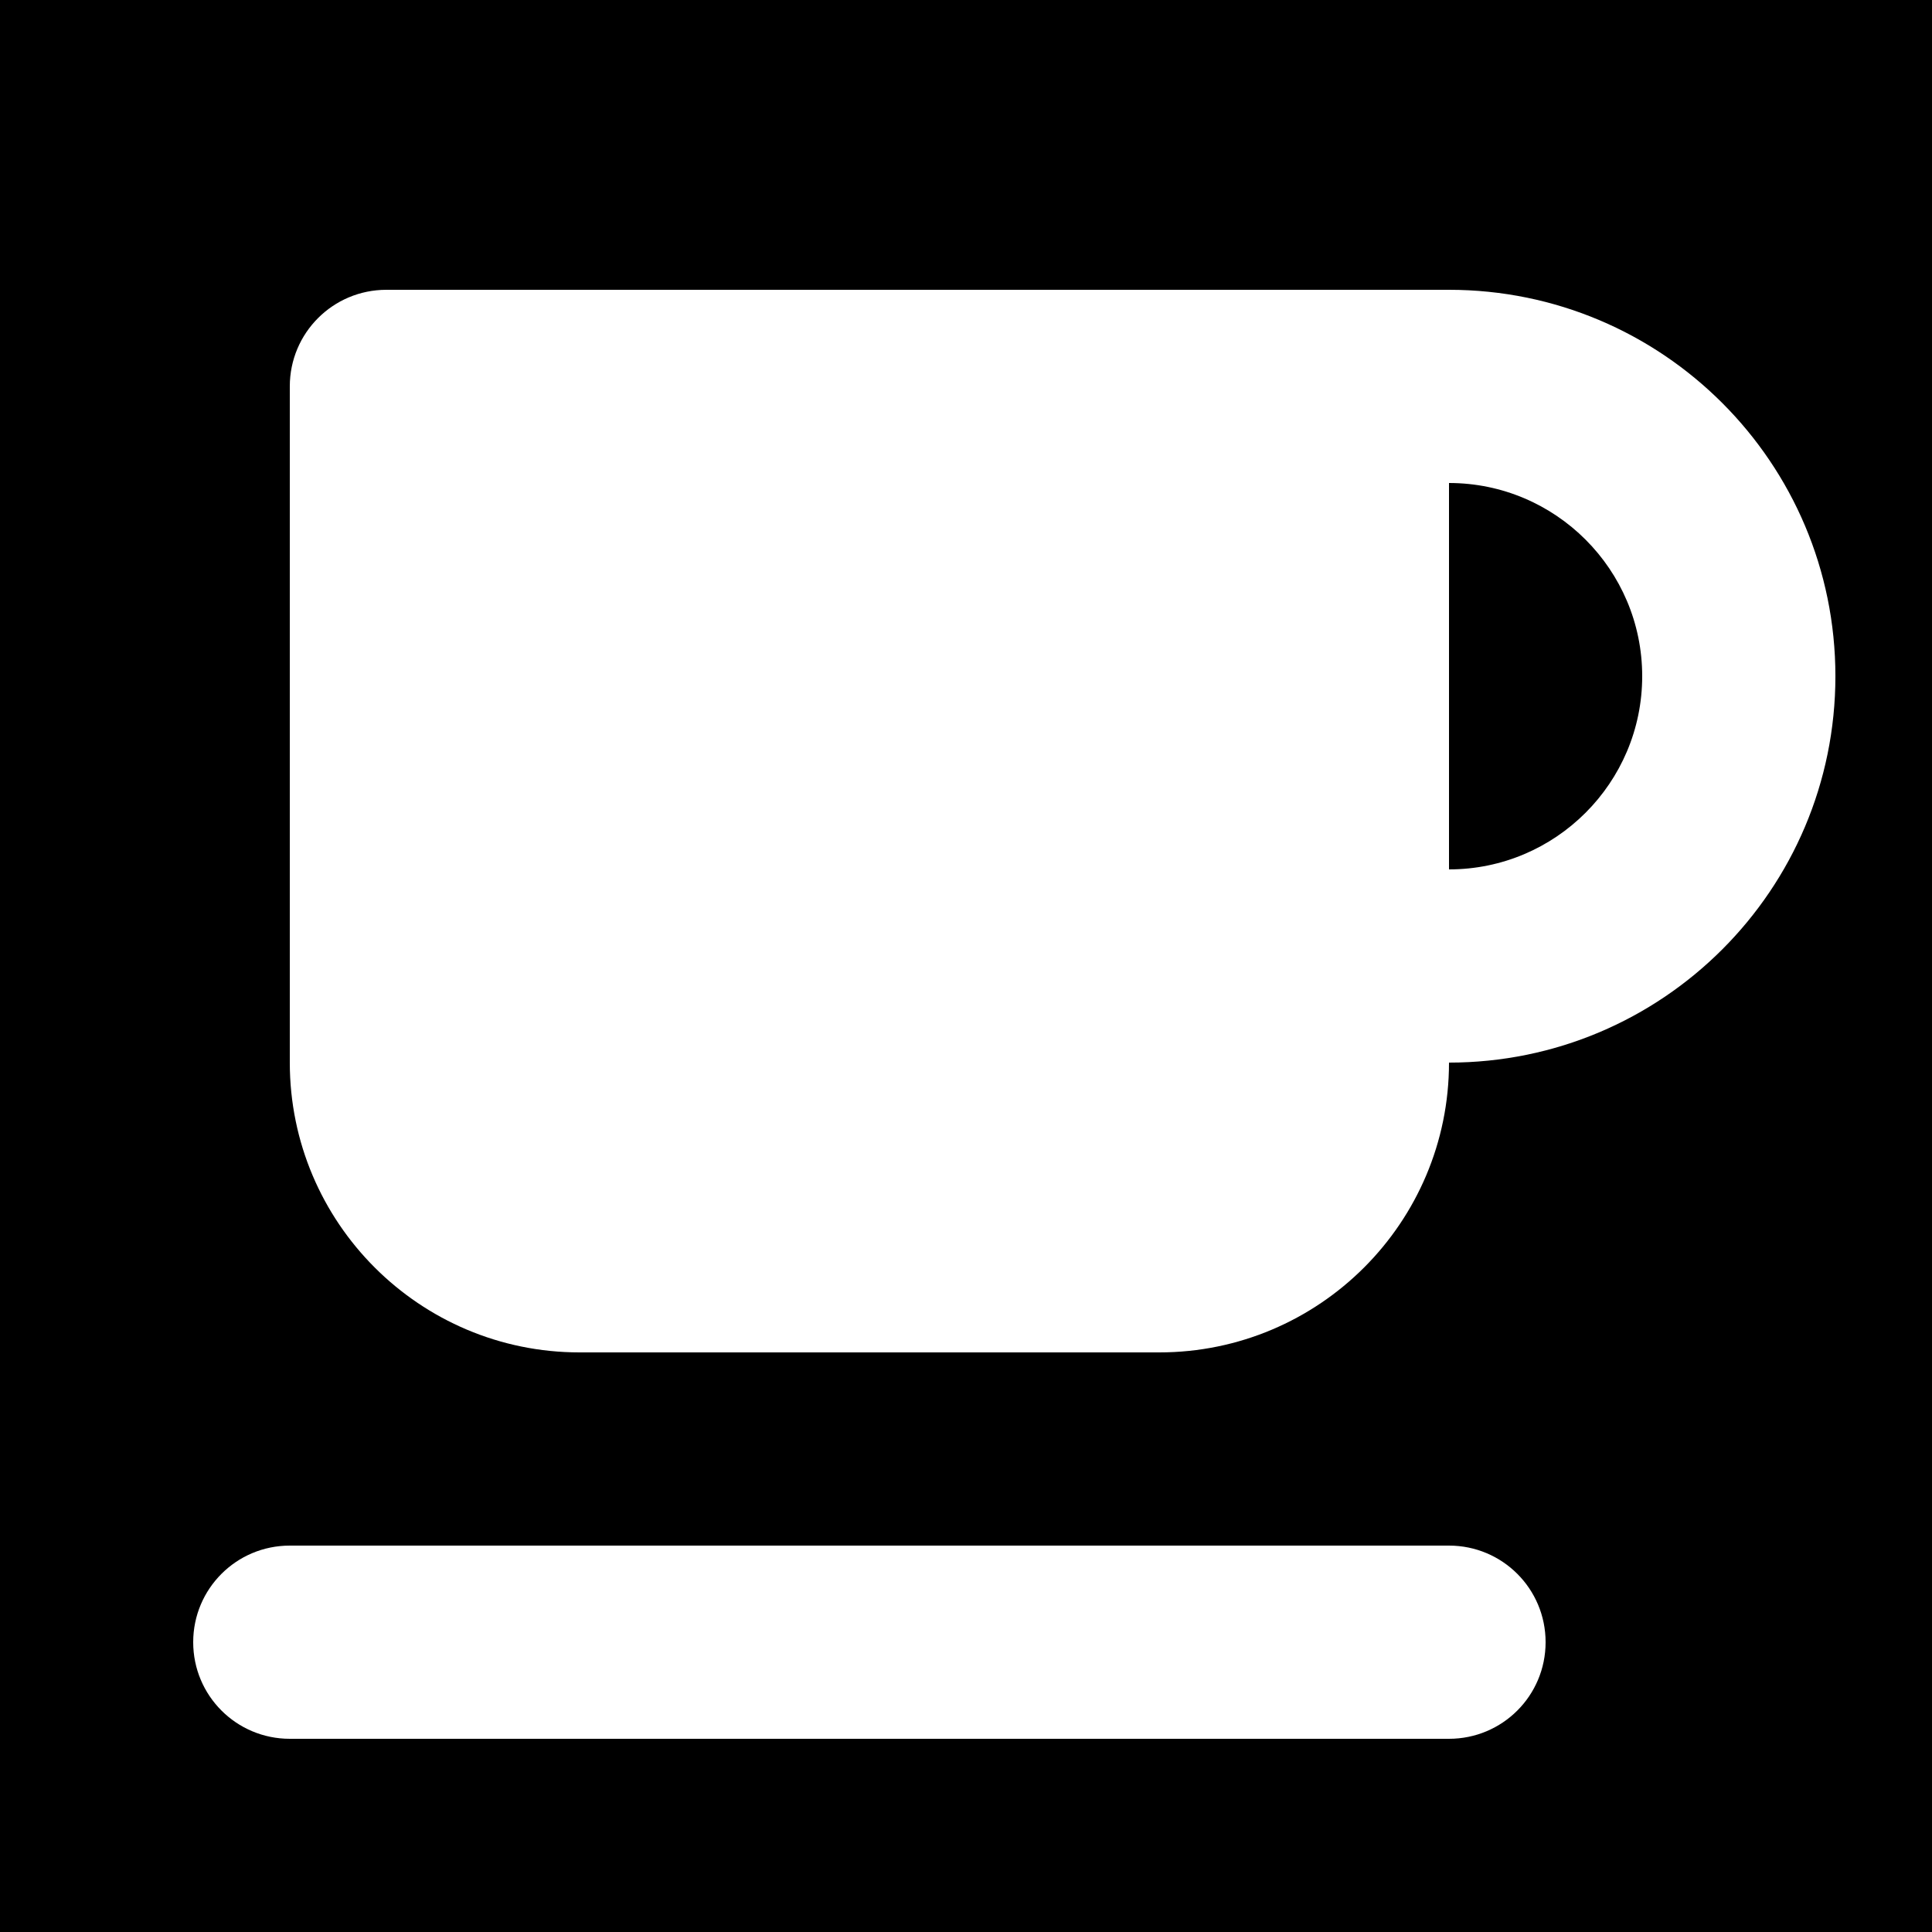
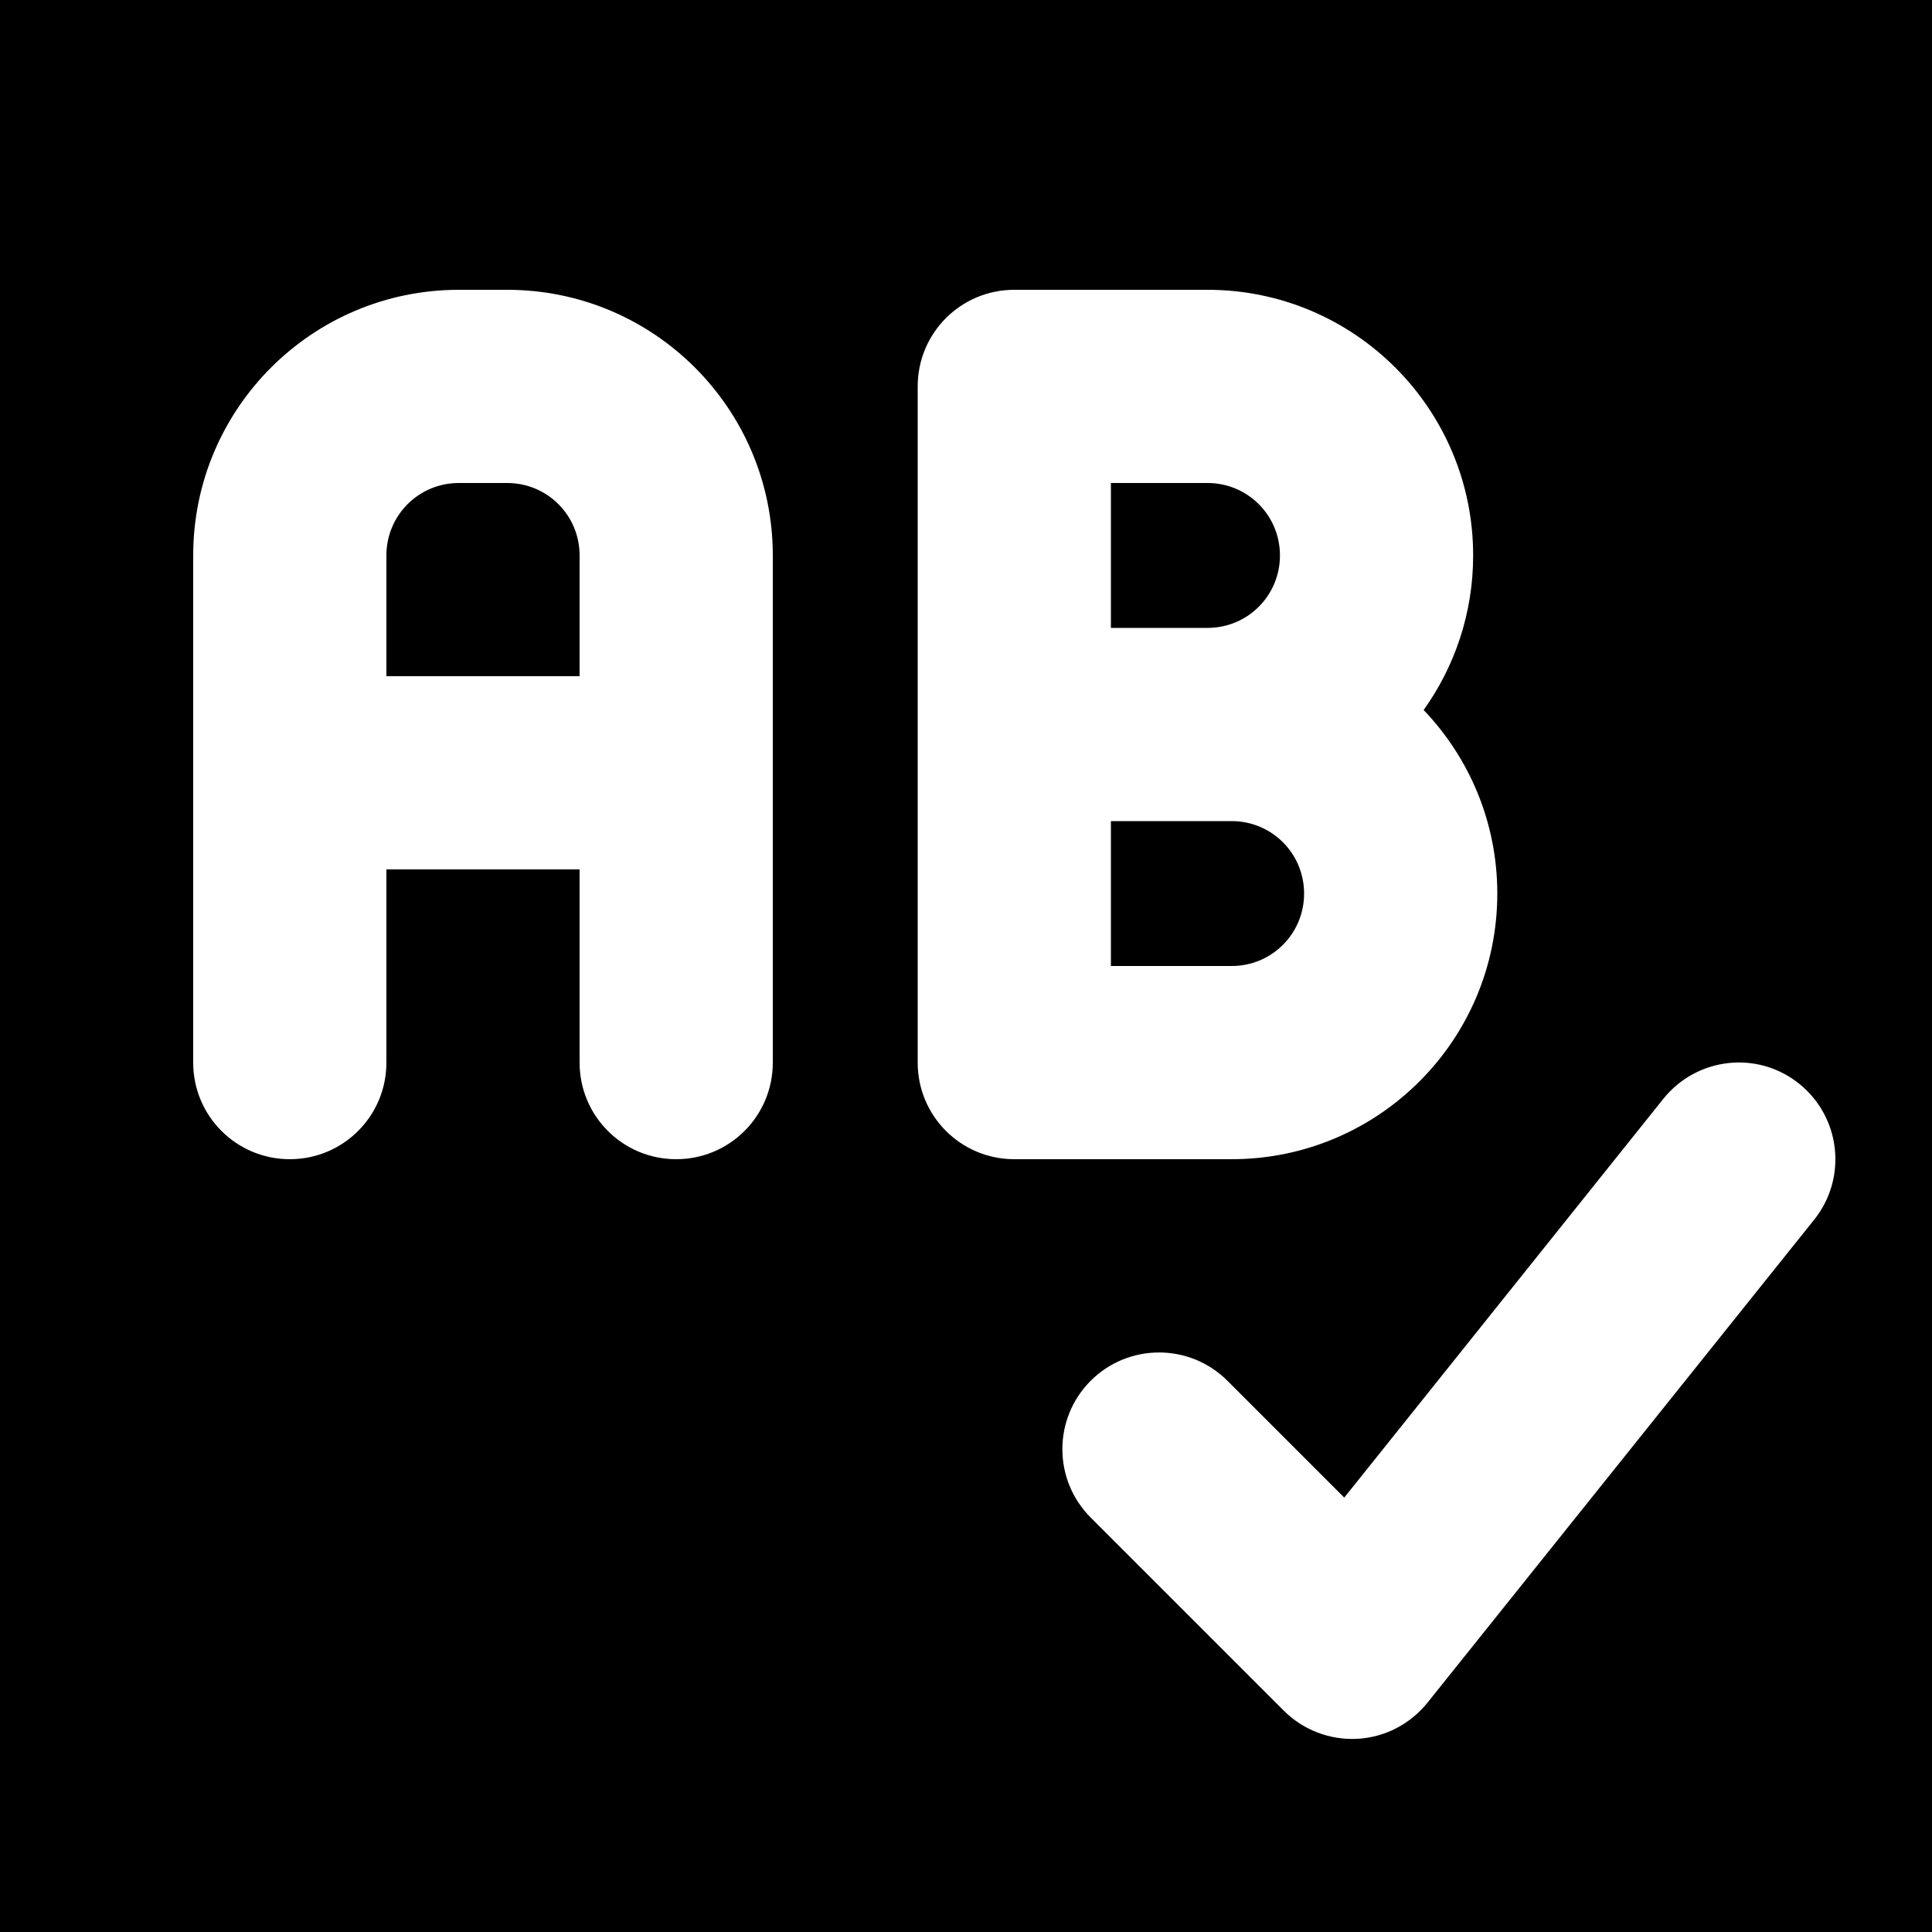
<svg xmlns="http://www.w3.org/2000/svg" viewBox="0 0 640 640">
  <path fill="#000000" d="M 0 0 L 640 0 L 640 640 L 0 640 Z M 0 0 " fill-opacity="1" fill-rule="nonzero" />
-   <path fill="#FFFFFF" d="M96 128C96 110.3 110.3 96 128 96L480 96C550.7 96 608 153.3 608 224C608 294.7 550.7 352 480 352C480 405 437 448 384 448L192 448C139 448 96 405 96 352L96 128zM544 224C544 188.7 515.3 160 480 160L480 288C515.3 288 544 259.3 544 224zM96 512L480 512C497.7 512 512 526.3 512 544C512 561.7 497.7 576 480 576L96 576C78.3 576 64 561.7 64 544C64 526.3 78.3 512 96 512z" />
+   <path fill="#FFFFFF" d="M152 96C103.4 96 64 135.4 64 184L64 352C64 369.7 78.3 384 96 384C113.7 384 128 369.7 128 352L128 288L192 288L192 352C192 369.7 206.3 384 224 384C241.7 384 256 369.7 256 352L256 184C256 135.4 216.6 96 168 96L152 96zM192 224L128 224L128 184C128 170.7 138.7 160 152 160L168 160C181.3 160 192 170.7 192 184L192 224zM336 96C318.3 96 304 110.3 304 128L304 352C304 369.7 318.3 384 336 384L408 384C456.6 384 496 344.6 496 296C496 272.4 486.7 251 471.6 235.2C481.9 220.8 488 203.1 488 184C488 135.4 448.6 96 400 96L336 96zM400 208L368 208L368 160L400 160C413.3 160 424 170.7 424 184C424 197.3 413.3 208 400 208zM368 320L368 272L408 272C421.3 272 432 282.7 432 296C432 309.3 421.3 320 408 320L368 320zM601 404C612 390.2 609.8 370.1 596 359C582.2 347.9 562.1 350.2 551 364L445.3 496.1L406.6 457.4C394.1 444.9 373.8 444.9 361.3 457.4C348.8 469.9 348.8 490.2 361.3 502.7L425.3 566.7C431.7 573.1 440.6 576.5 449.7 576C458.8 575.5 467.2 571.1 472.9 564L601 404z" />
</svg>
